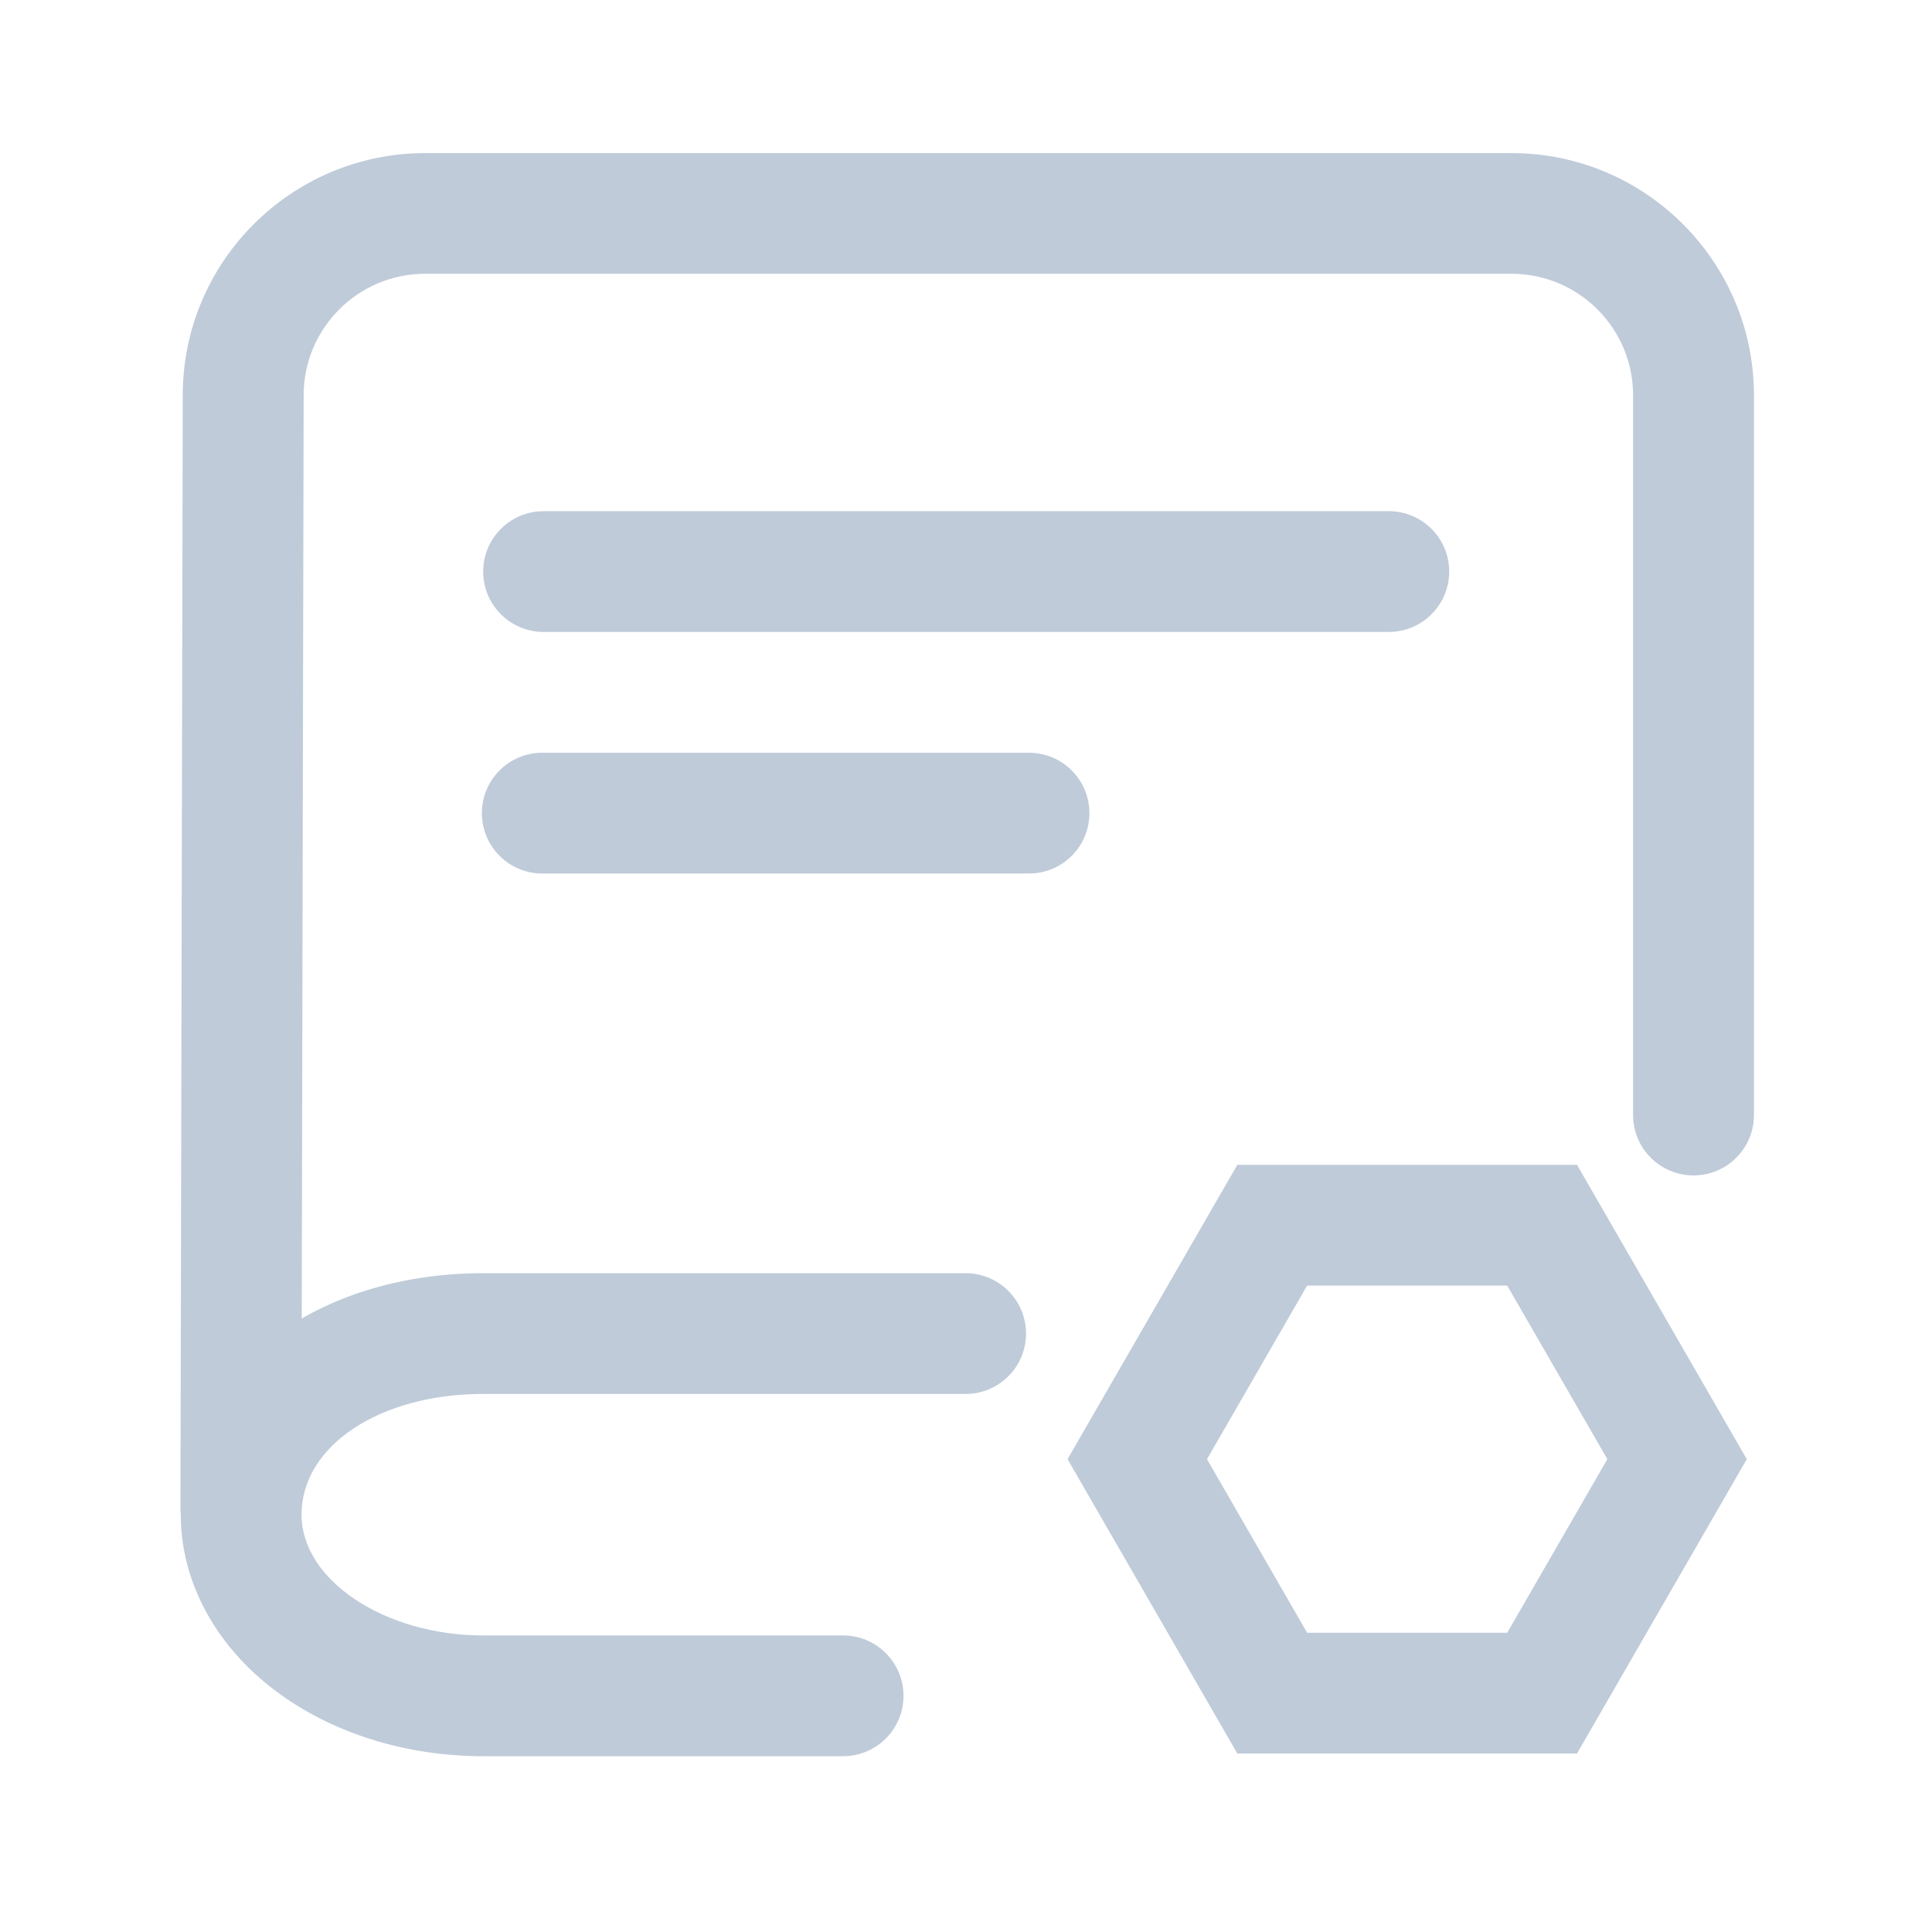
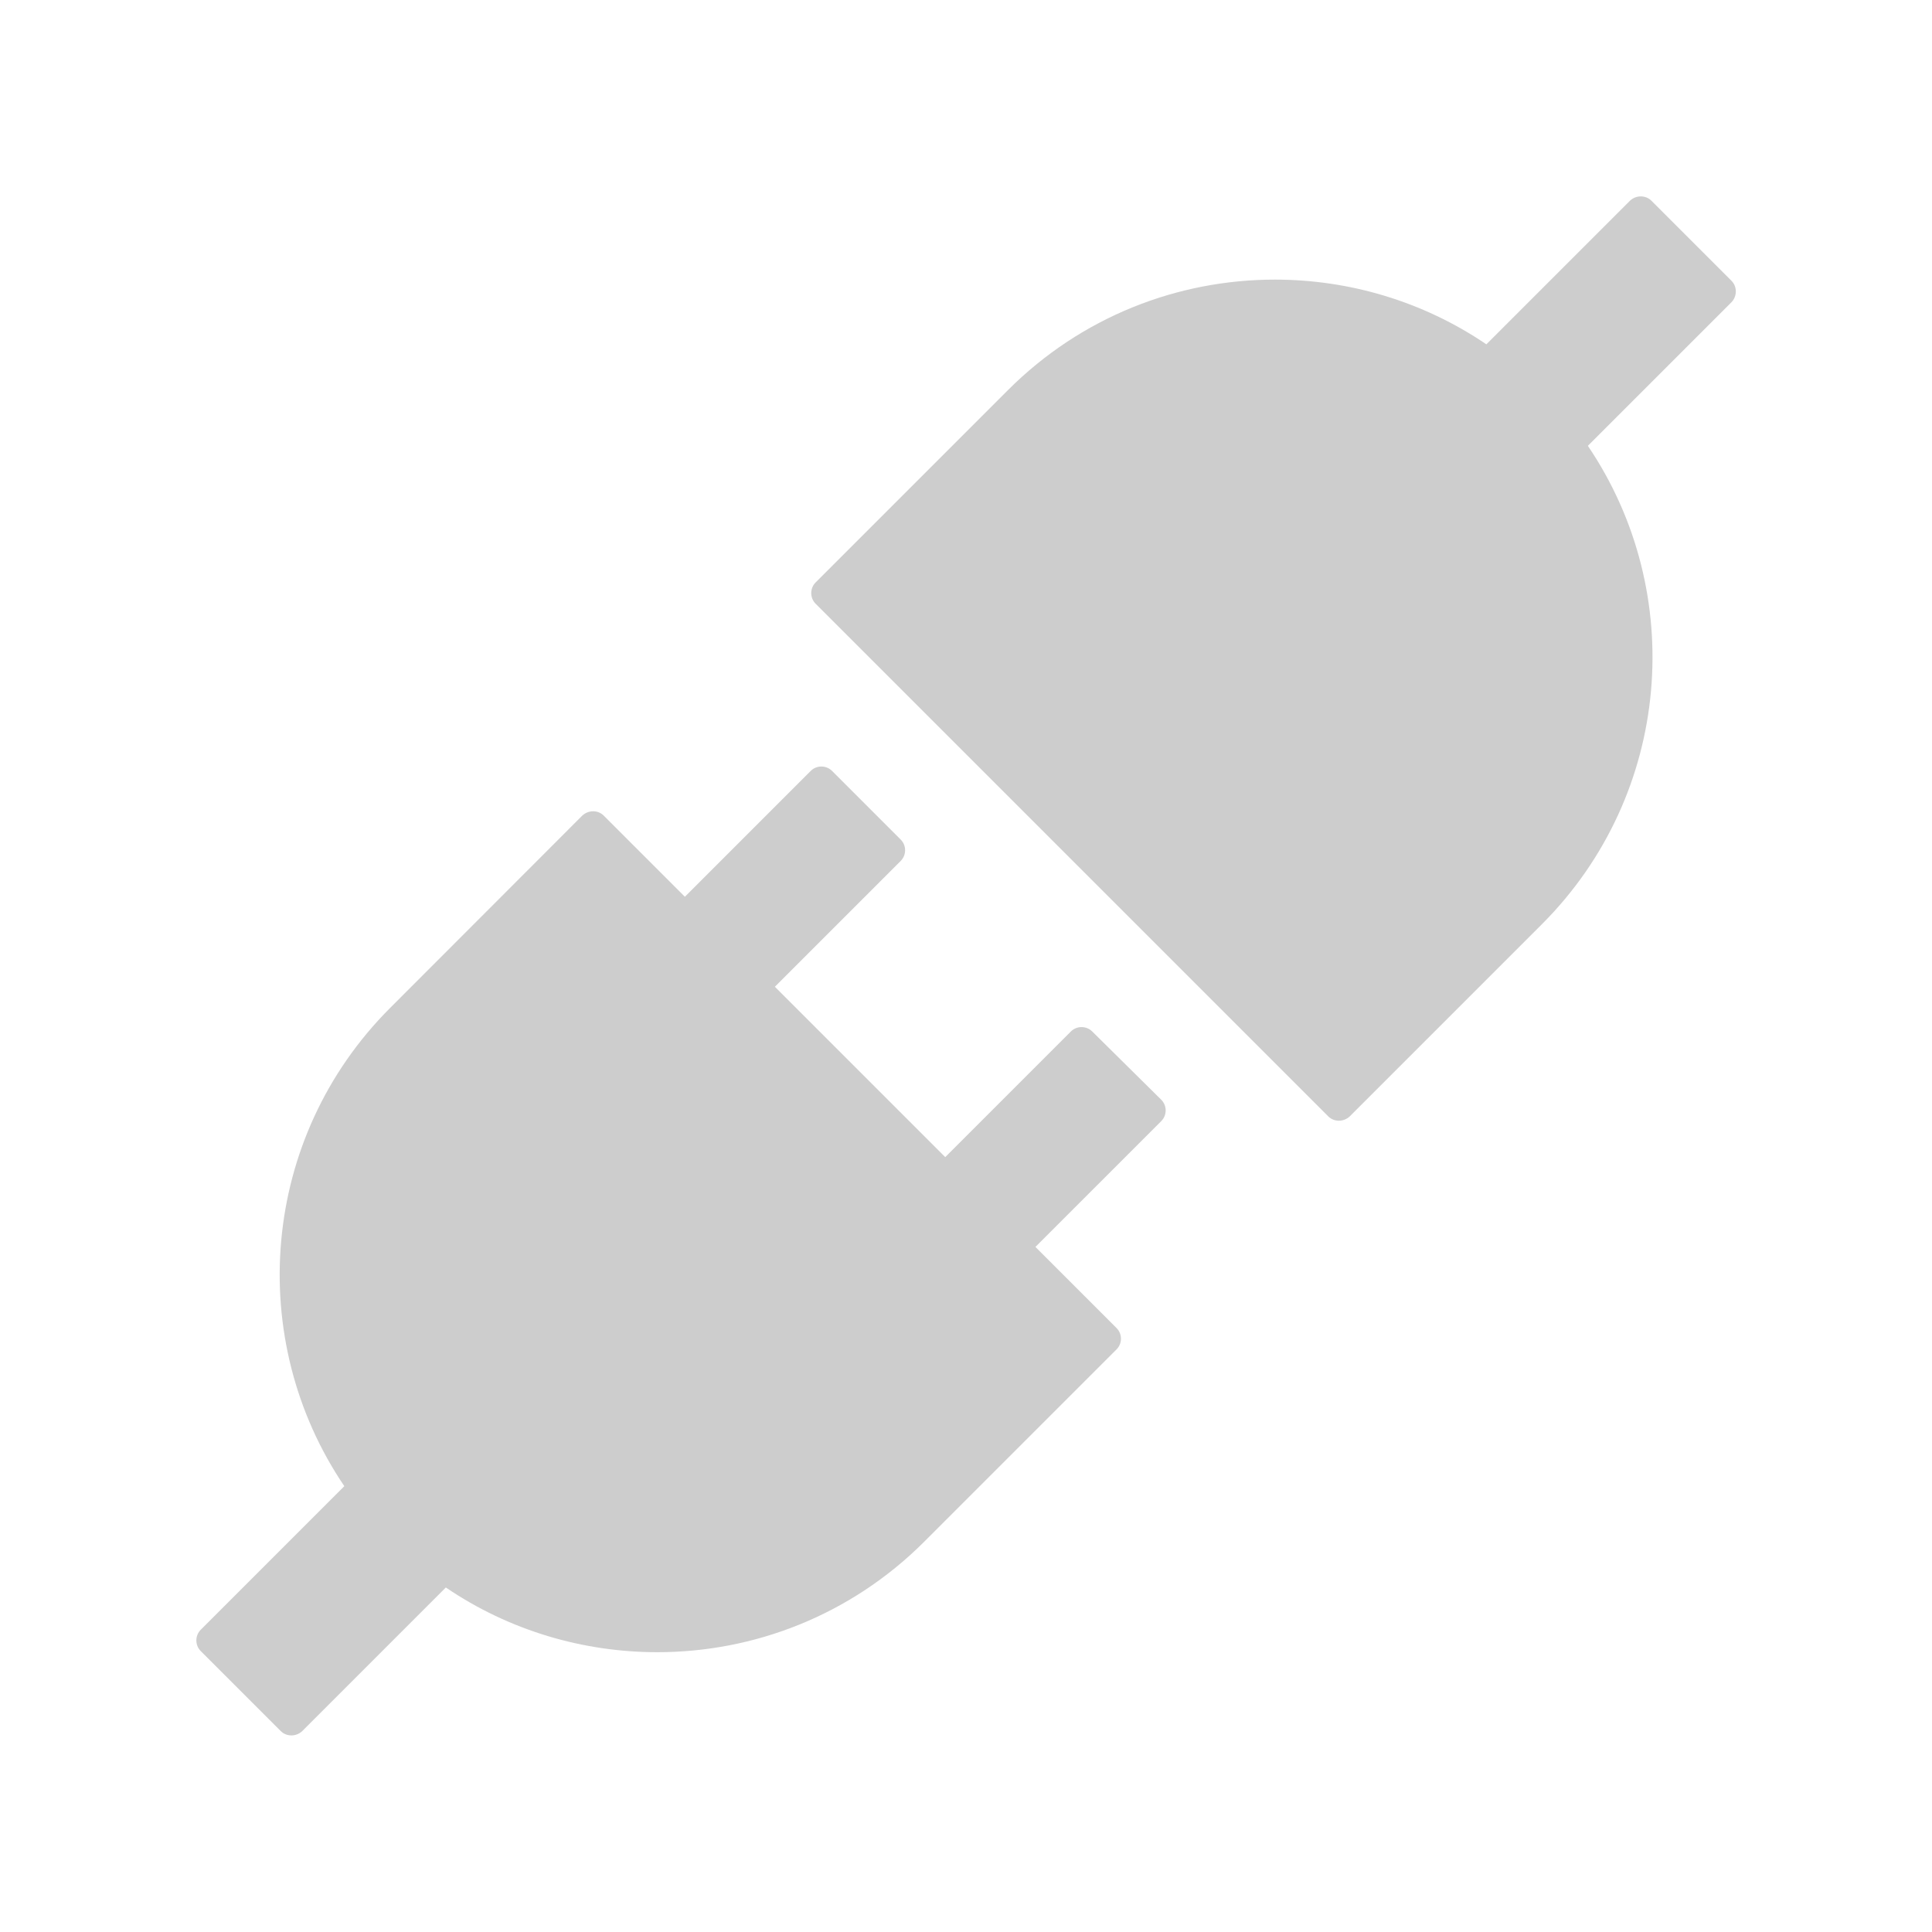
- <svg xmlns="http://www.w3.org/2000/svg" t="1572431847644" class="icon" viewBox="0 0 1024 1024" version="1.1" p-id="2962" width="200" height="200">
+ <svg xmlns="http://www.w3.org/2000/svg" t="1633087683007" class="icon" viewBox="0 0 1024 1024" version="1.1" p-id="1227" width="200" height="200">
  <defs>
    <style type="text/css" />
  </defs>
-   <path d="M127.67 831.15h-0.07c-17.69-0.04-32-14.38-31.96-32.05l1.23-589.72c0-70.68 57.62-128.23 128.45-128.23h575.86c70.83 0 128.45 57.56 128.45 128.3v381.56c0 17.66-14.34 31.98-32.03 31.98s-32.03-14.32-32.03-31.98V209.45c0-35.48-28.89-64.34-64.39-64.34H225.33c-35.51 0-64.39 28.86-64.39 64.34l-1.23 589.79c-0.05 17.64-14.38 31.91-32.04 31.91z" fill="#BFCBD9" p-id="2963" />
-   <path d="M446.87 930.82H256.08c-41.13 0-80.14-12.25-109.87-34.5-32.02-23.97-50.39-58.05-50.39-93.5 0-36.25 17.06-69.36 48.03-93.23 29.1-22.42 68.95-34.77 112.22-34.77h255.74c17.67 0 32 14.33 32 32s-14.33 32-32 32H256.08c-54.87 0-96.26 27.51-96.26 64 0 34.69 44.08 64 96.26 64h190.79c17.67 0 32 14.33 32 32s-14.33 32-32 32zM835.85 929.39H655.81l-89.98-156 89.98-156h180.04l89.98 156-89.98 156z m-143.05-64h106.06l53.07-92-53.07-92H692.8l-53.07 92 53.07 92zM736.1 334.94h-448c-17.67 0-32-14.33-32-32s14.33-32 32-32h448c17.67 0 32 14.33 32 32s-14.33 32-32 32zM545.41 462.98h-258c-17.67 0-32-14.33-32-32s14.33-32 32-32h258c17.67 0 32 14.33 32 32 0 17.68-14.32 32-32 32z" fill="#BFCBD9" p-id="2964" />
+   <path d="M917.7 148.8l-42.4-42.4c-1.6-1.6-3.6-2.3-5.7-2.3s-4.1 0.8-5.7 2.3l-76.1 76.1c-33.7-22.9-72.9-34.3-112.1-34.3-51.2 0-102.4 19.5-141.5 58.6L432.3 308.7c-3.1 3.1-3.1 8.2 0 11.3L704 591.7c1.6 1.6 3.6 2.3 5.7 2.3 2 0 4.1-0.8 5.7-2.3l101.9-101.9c68.9-69 77-175.7 24.3-253.5l76.1-76.1c3.1-3.2 3.1-8.3 0-11.4zM578.9 546.7c-3.1-3.1-8.2-3.1-11.3 0L501 613.3 410.7 523l66.7-66.7c3.1-3.1 3.1-8.2 0-11.3L441 408.6c-3.1-3.1-8.2-3.1-11.3 0L363 475.3l-43-43c-1.6-1.6-3.6-2.3-5.7-2.3-2 0-4.1 0.8-5.7 2.3L206.8 534.2c-68.9 68.9-77 175.7-24.3 253.5l-76.1 76.1c-3.1 3.1-3.1 8.2 0 11.3l42.4 42.4c1.6 1.6 3.6 2.3 5.7 2.3s4.1-0.8 5.7-2.3l76.1-76.1c33.7 22.9 72.9 34.3 112.1 34.3 51.2 0 102.4-19.5 141.5-58.6l101.9-101.9c3.1-3.1 3.1-8.2 0-11.3l-43-43 66.7-66.7c3.1-3.1 3.1-8.2 0-11.3l-36.6-36.2z" p-id="1228" fill="#cdcdcd" />
</svg>
